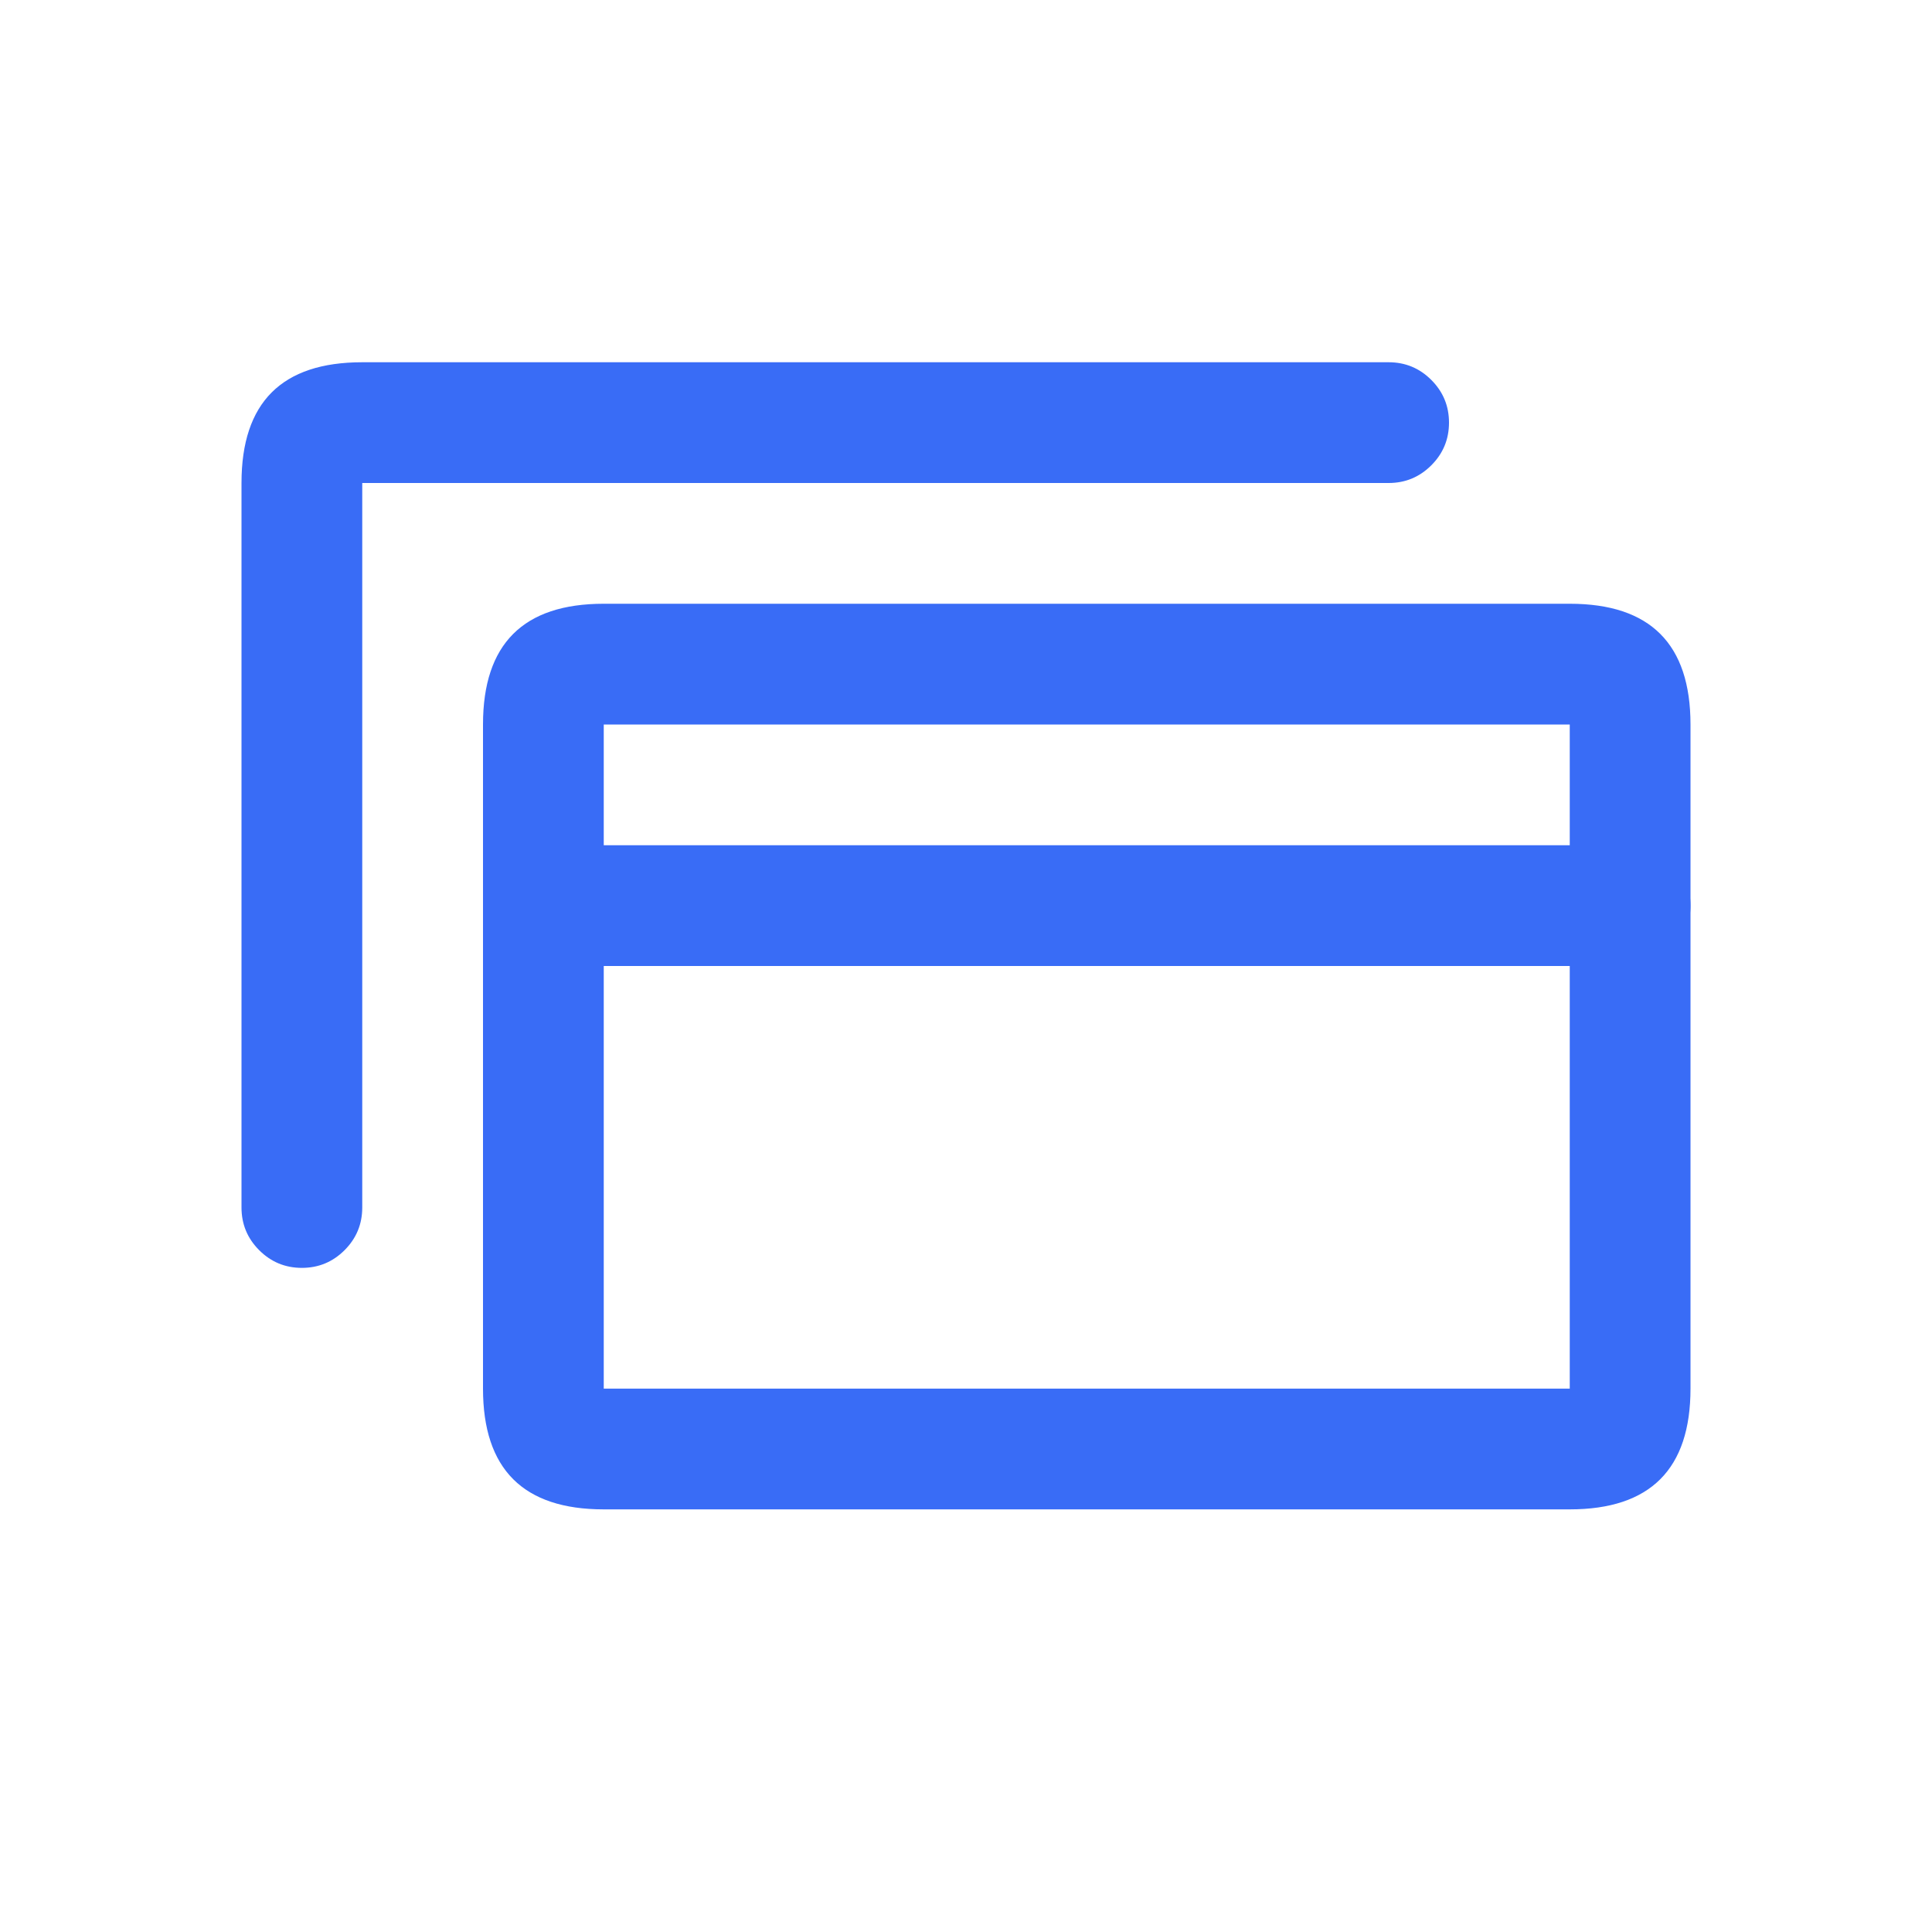
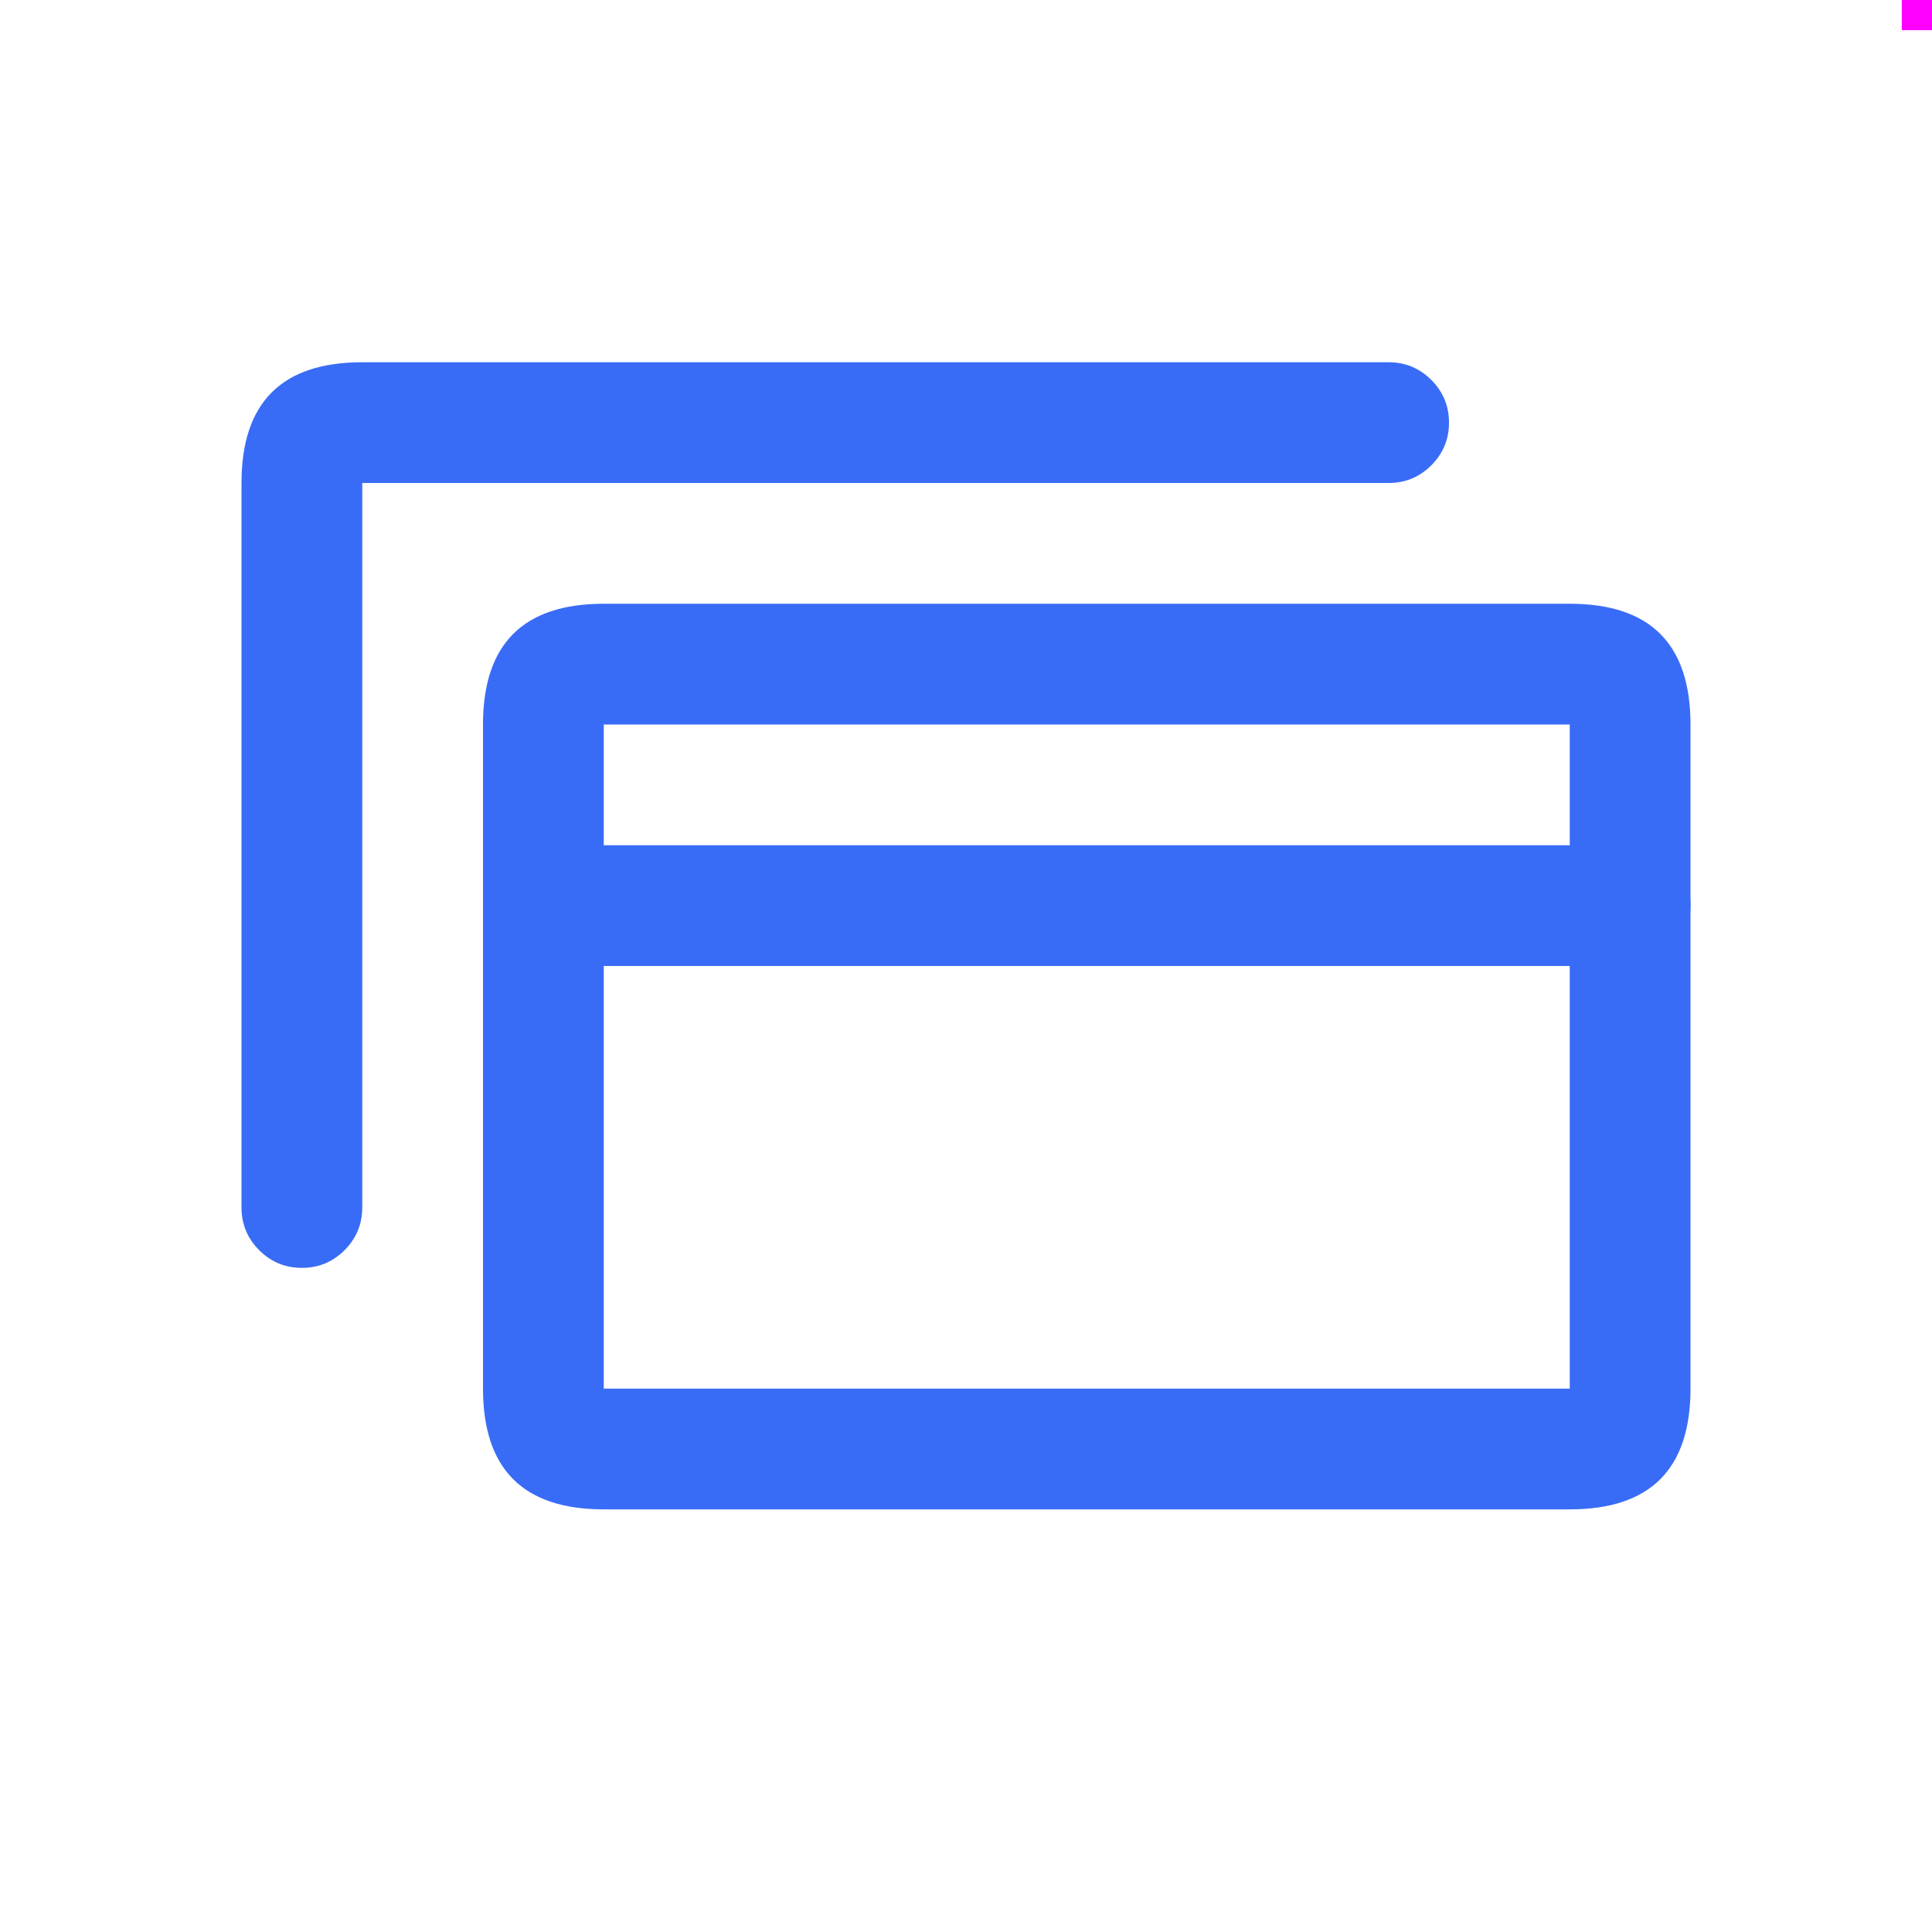
<svg xmlns="http://www.w3.org/2000/svg" width="32" height="32" viewBox="0 0 32 32" fill="none">
  <path fill="#396CF6" d="M4,20 L4,8 Q4,6 6,6 L23,6 Q23.414,6 23.707,6.293 Q24,6.586 24,7 Q24,7.414 23.707,7.707 Q23.414,8 23,8 L6,8 L6,20 Q6,20.414 5.707,20.707 Q5.414,21 5,21 Q4.586,21 4.293,20.707 Q4,20.414 4,20 Z" />
  <path fill="#396CF6" d="M10,10 L26,10 Q28,10 28,12 L28,23 Q28,25 26,25 L10,25 Q8,25 8,23 L8,12 Q8,10 10,10 Z M10,12 L10,23 L26,23 L26,12 Z" />
  <path fill="#396CF6" d="M9,14 L27,14 Q27.414,14 27.707,14.293 Q28,14.586 28,15 Q28,15.414 27.707,15.707 Q27.414,16 27,16 L9,16 Q8.586,16 8.293,15.707 Q8,15.414 8,15 Q8,14.586 8.293,14.293 Q8.586,14 9,14 Z" />
+   <path d="M31.5 0H32V0.5H31.5Z" fill="#FF00FF" />
</svg>
